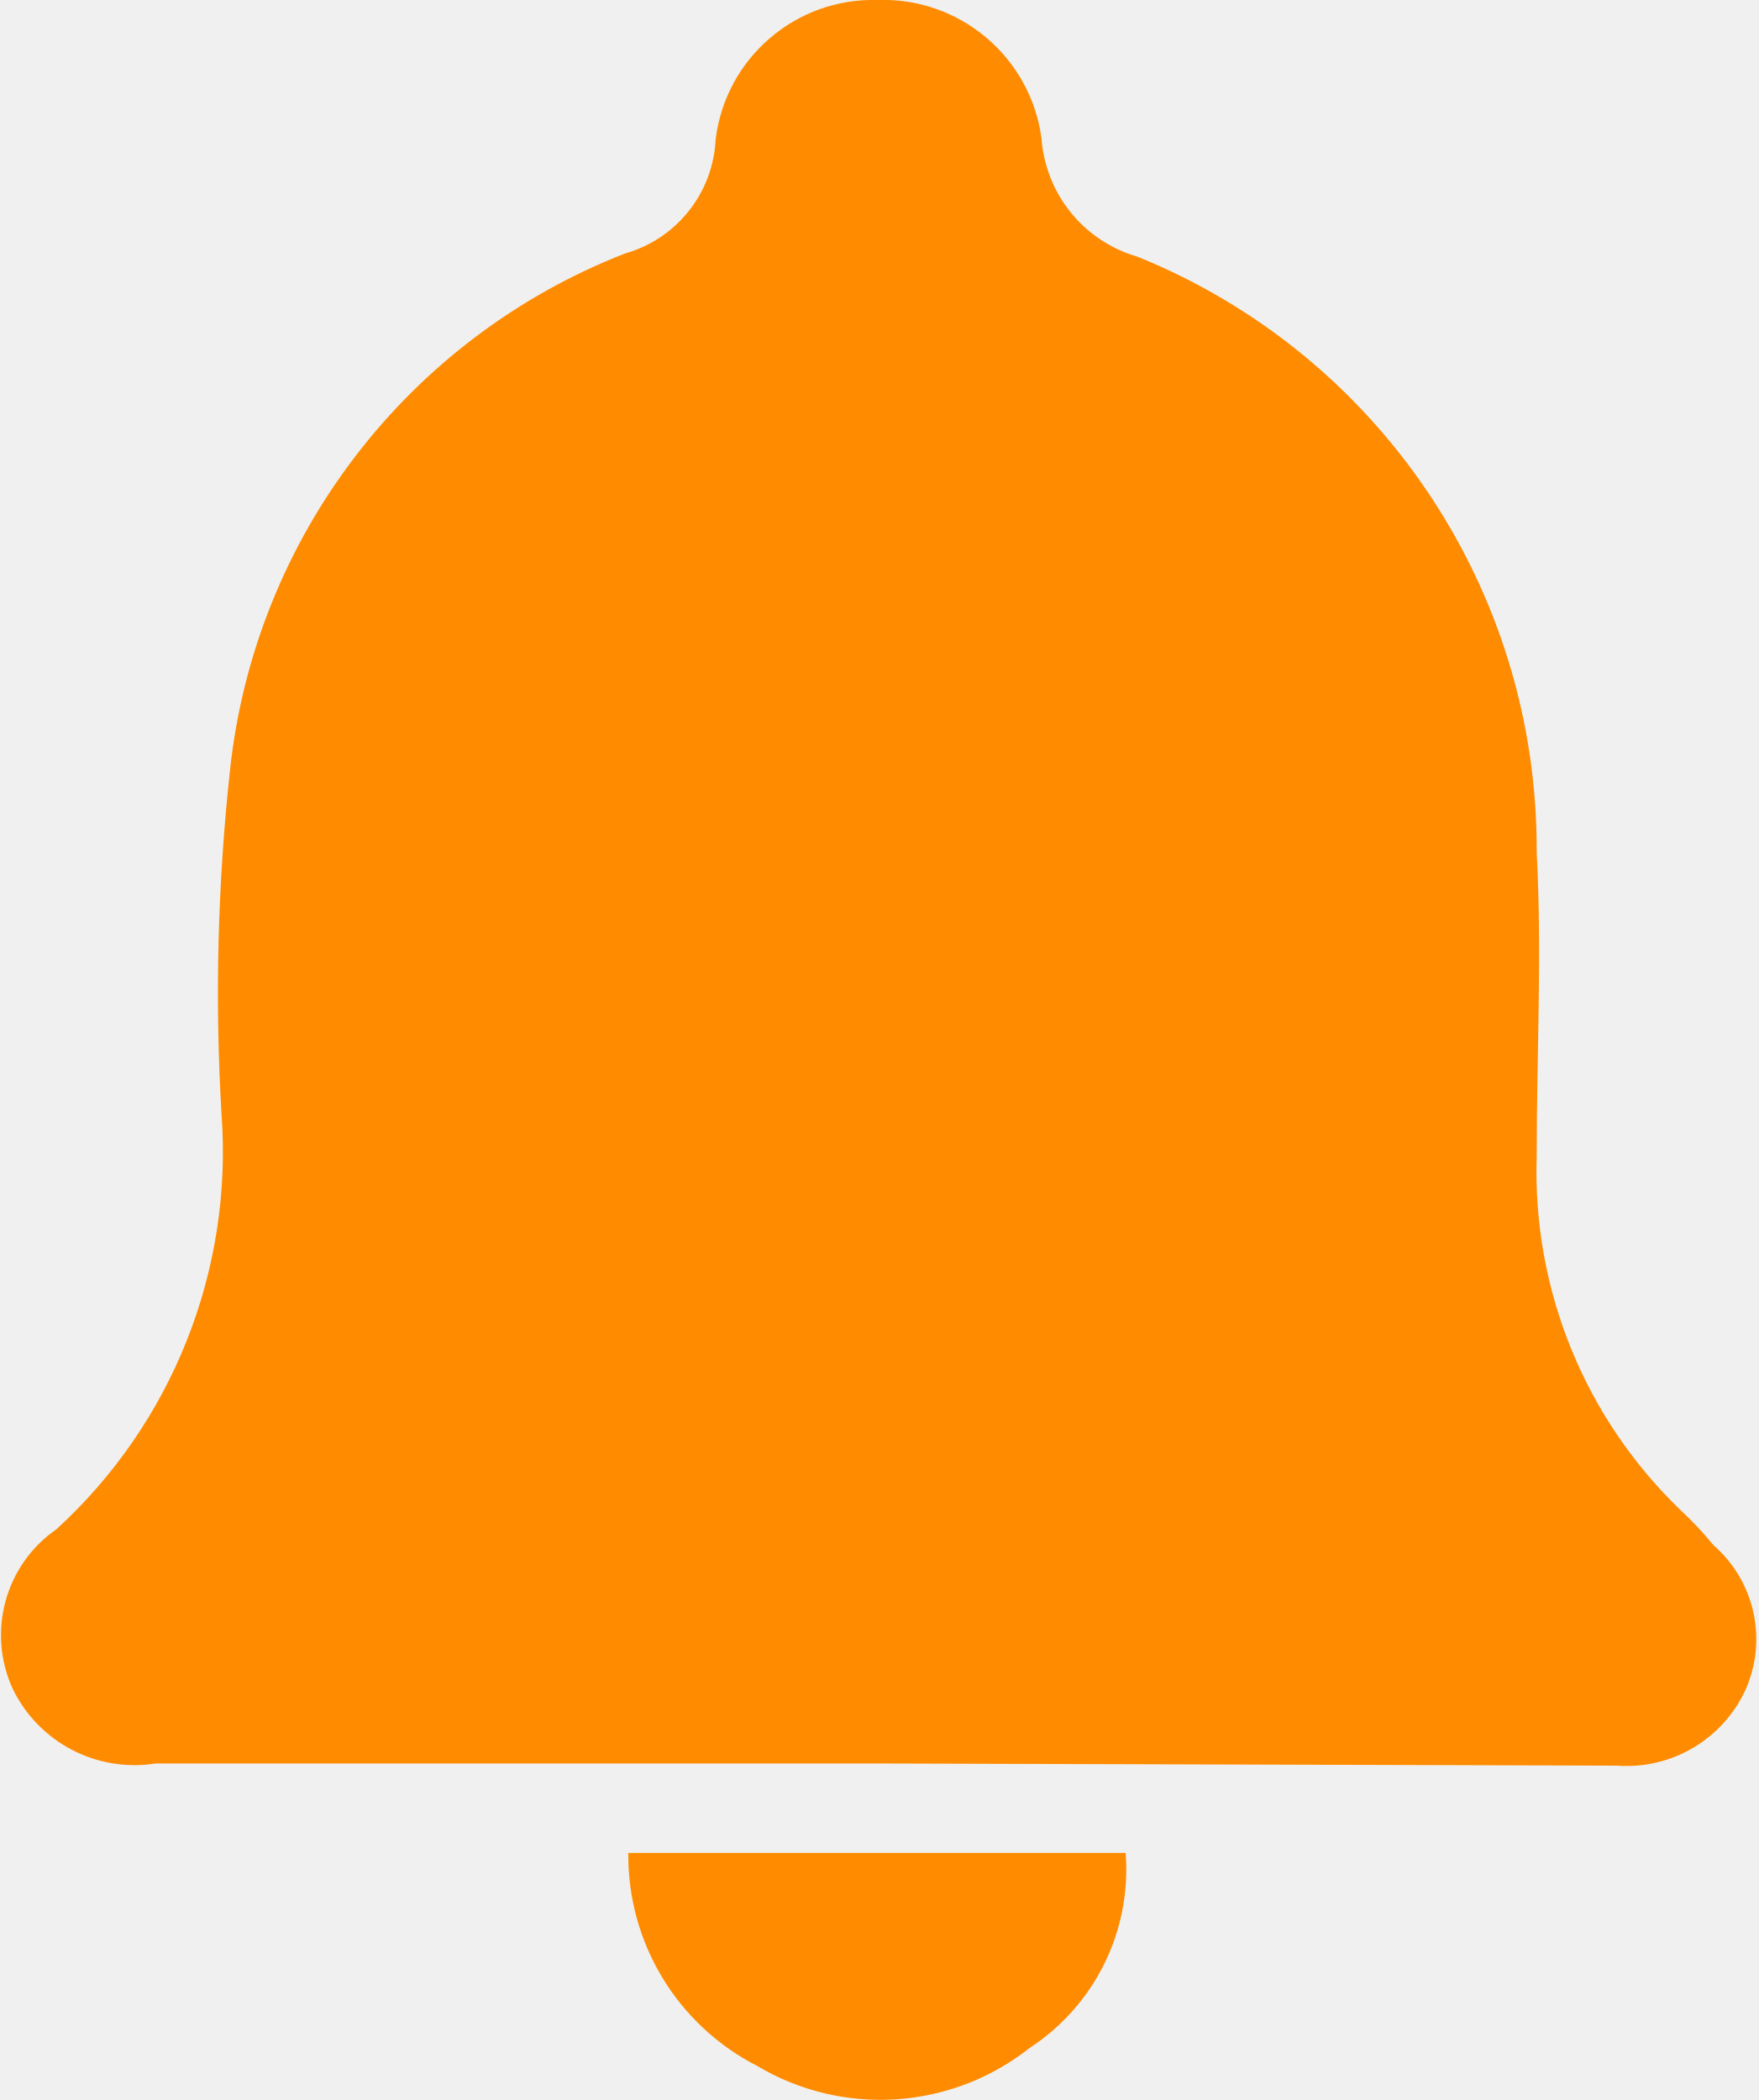
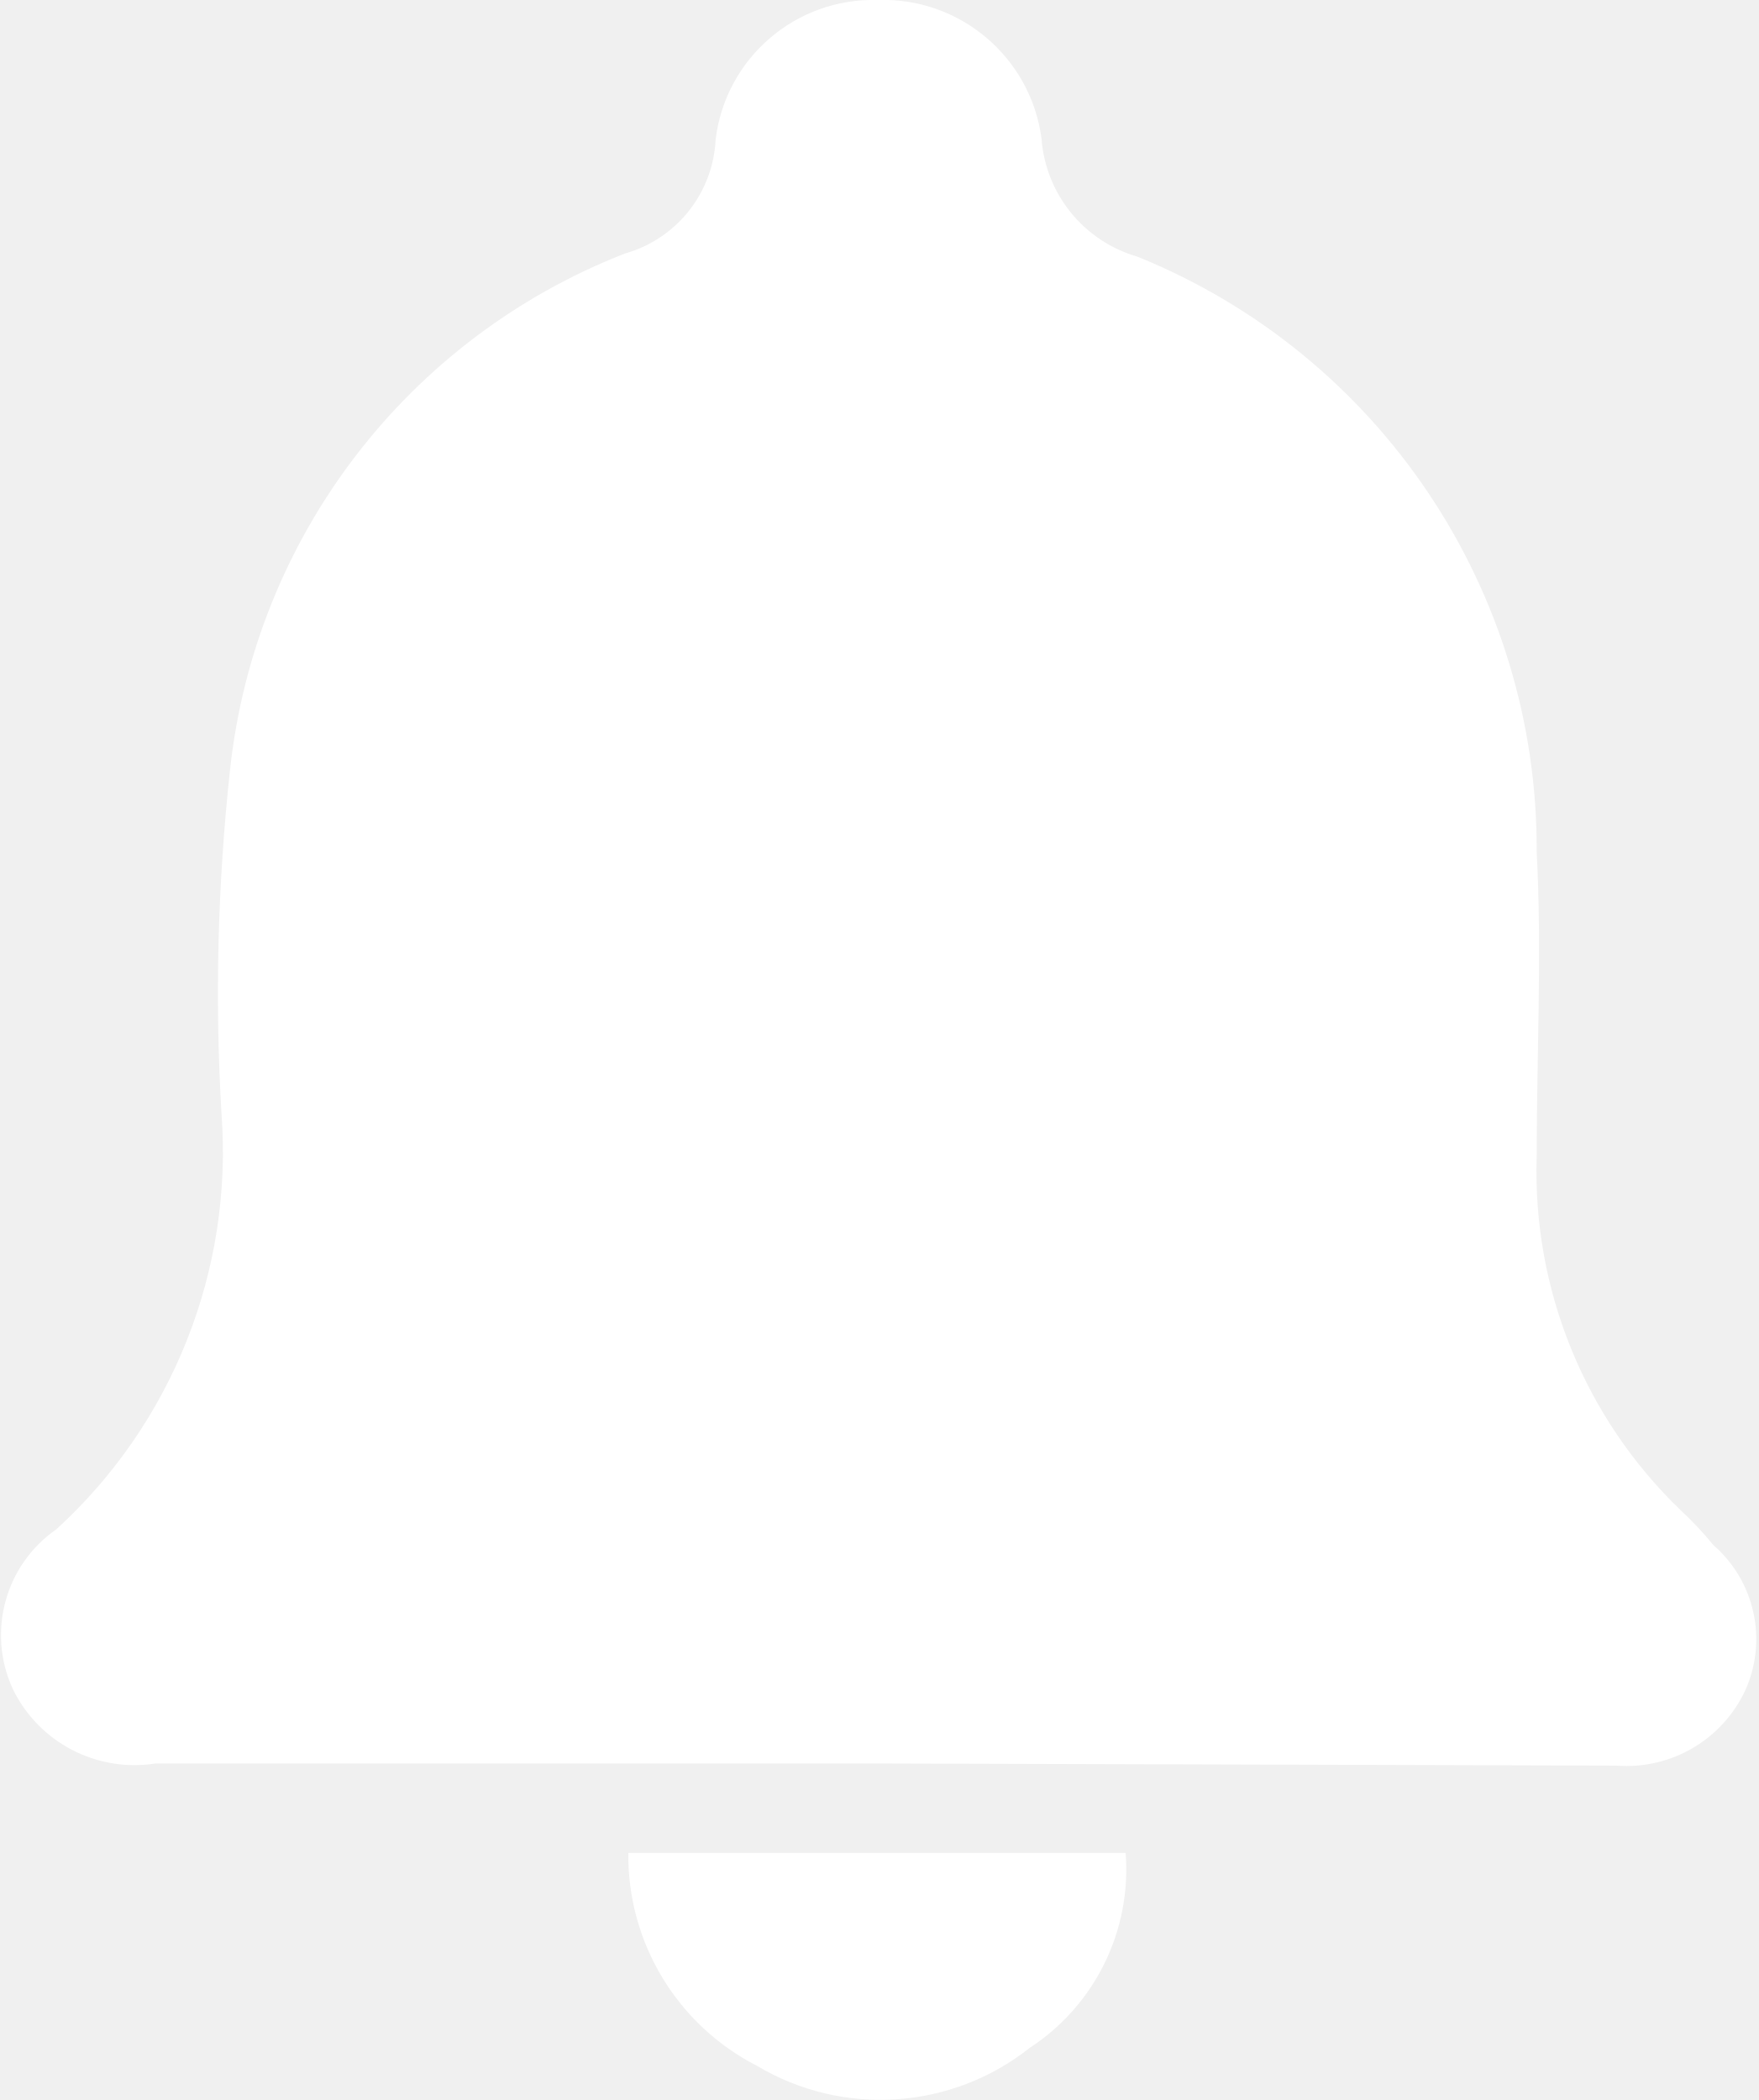
<svg xmlns="http://www.w3.org/2000/svg" viewBox="0 0 16.51 19.72">
  <defs>
-     <style>.cls-1{fill:#ff8b00;}</style>
+     <style>.cls-1{fill:#ffffff;}</style>
  </defs>
  <g id="Layer_2" data-name="Layer 2">
    <g id="Layer_1-2" data-name="Layer 1">
      <path class="cls-1" d="M8.26,16.56H1.46a1.27,1.27,0,0,1-1.34-.7,1.21,1.21,0,0,1,.41-1.5,4.8,4.8,0,0,0,1.55-3.9,19.37,19.37,0,0,1,.08-3.23A5.88,5.88,0,0,1,5.87,2.38a1.17,1.17,0,0,0,.85-1.07A1.49,1.49,0,0,1,8.24,0,1.5,1.5,0,0,1,9.78,1.3a1.25,1.25,0,0,0,.9,1.11A6,6,0,0,1,14.43,8c.05.95,0,1.91,0,2.86a4.41,4.41,0,0,0,1.35,3.32,3.26,3.26,0,0,1,.31.33,1.17,1.17,0,0,1,.3,1.36,1.23,1.23,0,0,1-1.21.71Z" />
      <path class="cls-1" d="M5.9,17.4h4.67a2,2,0,0,1-.9,1.83,2.26,2.26,0,0,1-2.56.17A2.22,2.22,0,0,1,5.9,17.4Z" />
    </g>
  </g>
</svg>
